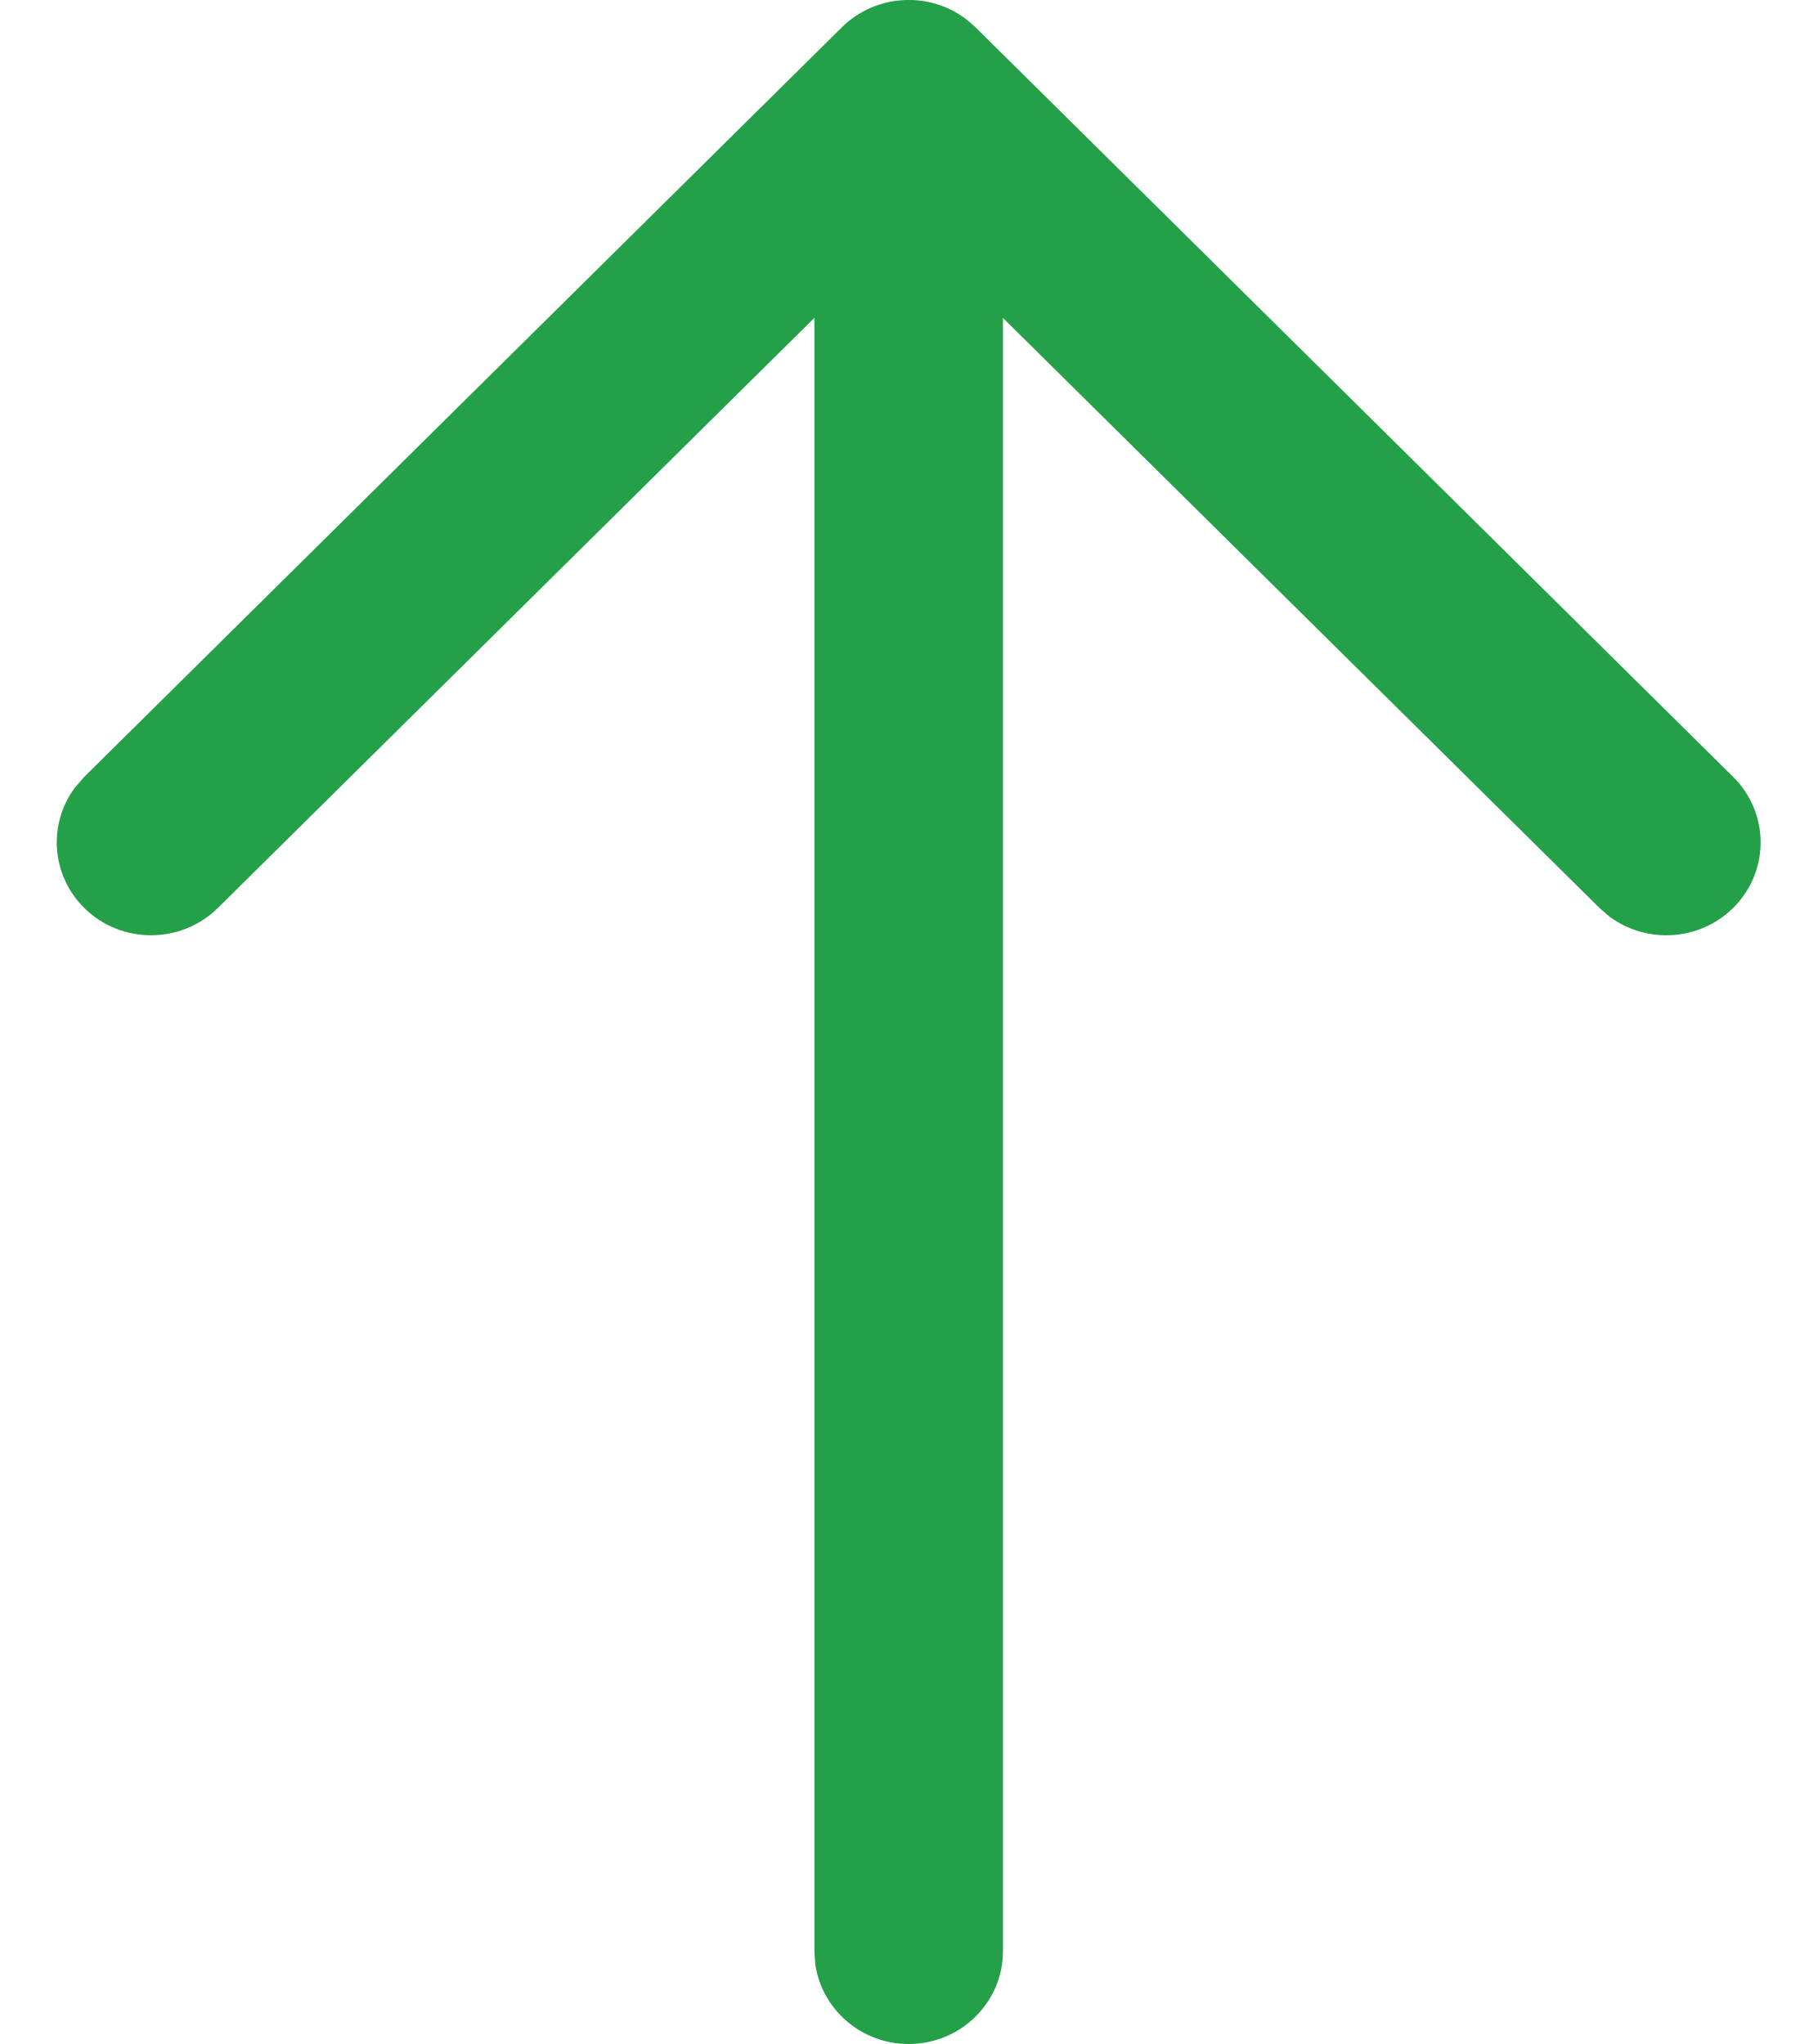
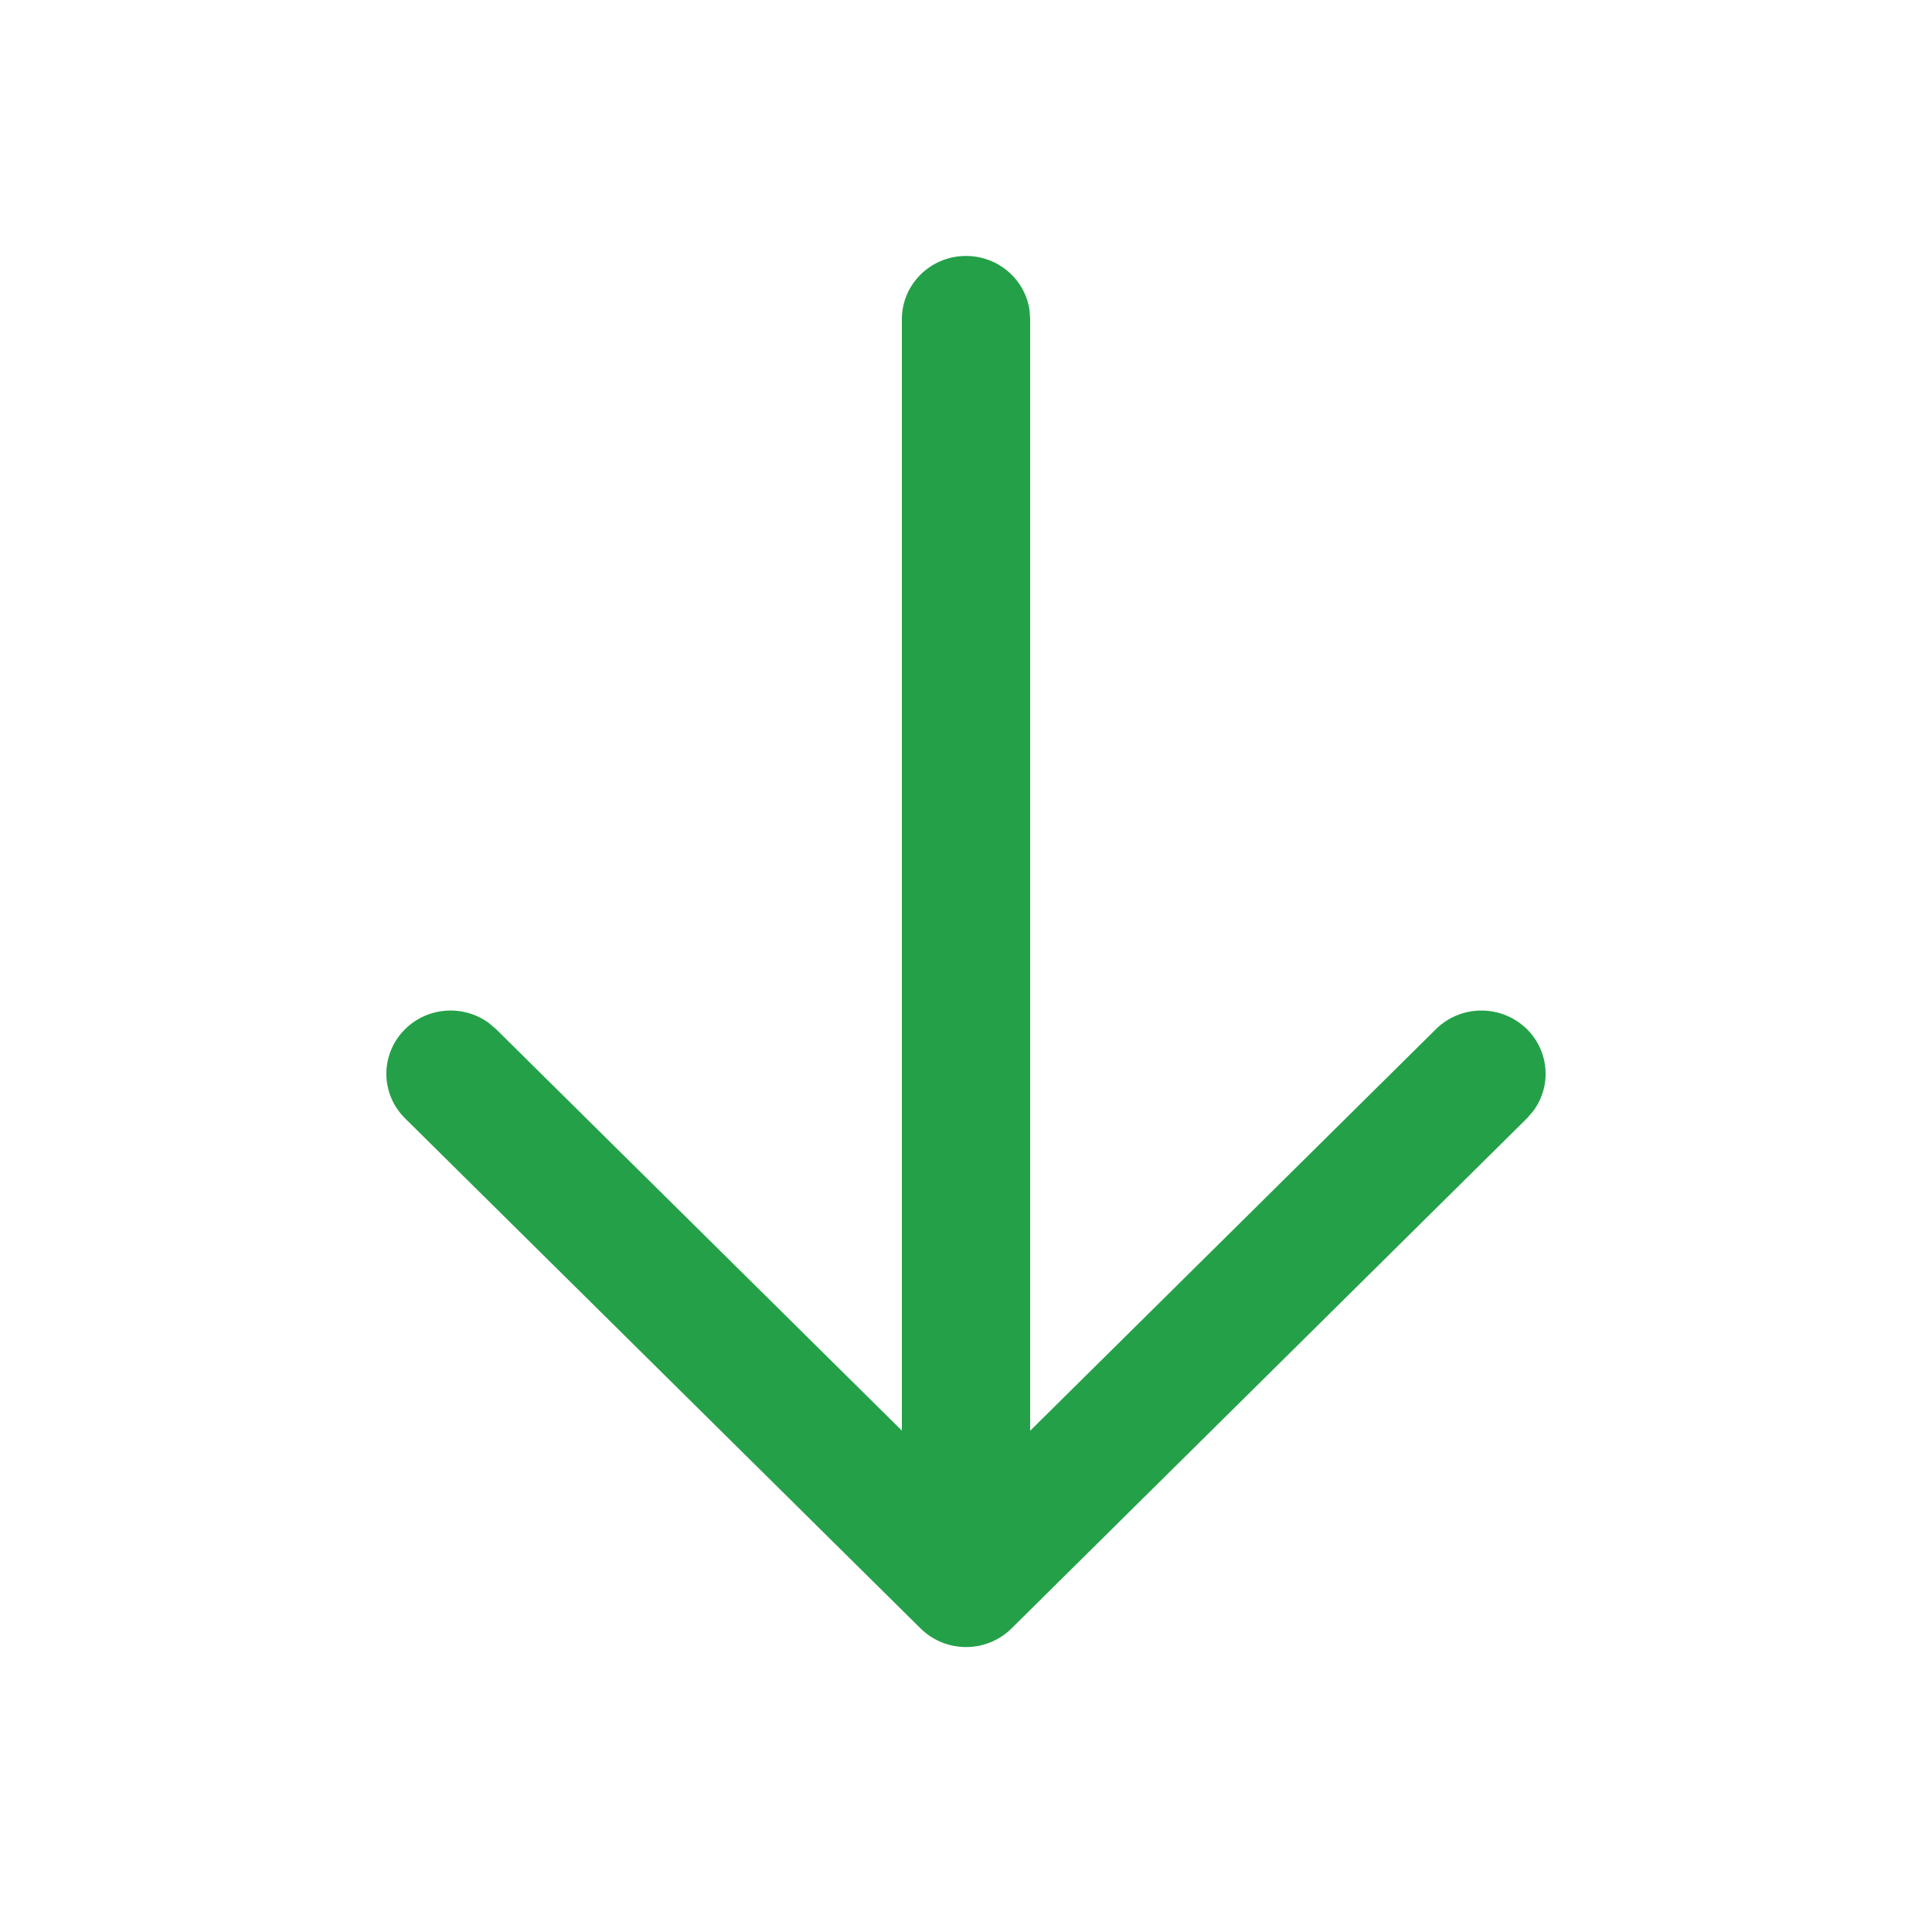
- <svg xmlns="http://www.w3.org/2000/svg" width="16" height="18" viewBox="0 0 16 18" fill="none">
-   <path d="M7.177 17.293C7.232 17.692 7.58 18 8 18C8.458 18 8.83 17.634 8.83 17.182V2.8L14.081 7.995L14.174 8.075C14.499 8.313 14.96 8.288 15.256 7.998C15.581 7.679 15.582 7.161 15.258 6.841L8.6 0.252C8.561 0.213 8.519 0.178 8.474 0.146C8.15 -0.077 7.7 -0.045 7.411 0.241L0.742 6.841L0.662 6.933C0.421 7.253 0.449 7.708 0.744 7.998C1.069 8.317 1.595 8.315 1.919 7.995L7.17 2.799V17.182L7.177 17.293Z" fill="#24A148" />
+ <svg xmlns="http://www.w3.org/2000/svg" width="25" height="25" viewBox="0 0 25 25" fill="none">
+   <g id="arrow_tail">
+     <path id="Vector" fill-rule="evenodd" clip-rule="evenodd" d="M13.323 4.02C13.268 3.62 12.921 3.312 12.5 3.312C12.041 3.312 11.67 3.679 11.67 4.131V18.512L6.419 13.317L6.326 13.238C6.001 12.999 5.54 13.025 5.244 13.315C4.919 13.634 4.918 14.152 5.242 14.472L11.9 21.06C11.939 21.099 11.981 21.135 12.026 21.166C12.35 21.389 12.8 21.358 13.089 21.072L19.758 14.472L19.838 14.38C20.079 14.059 20.051 13.605 19.756 13.315C19.431 12.996 18.905 12.997 18.581 13.317L13.33 18.514V4.131L13.323 4.02Z" fill="#24A148" />
+   </g>
</svg>
